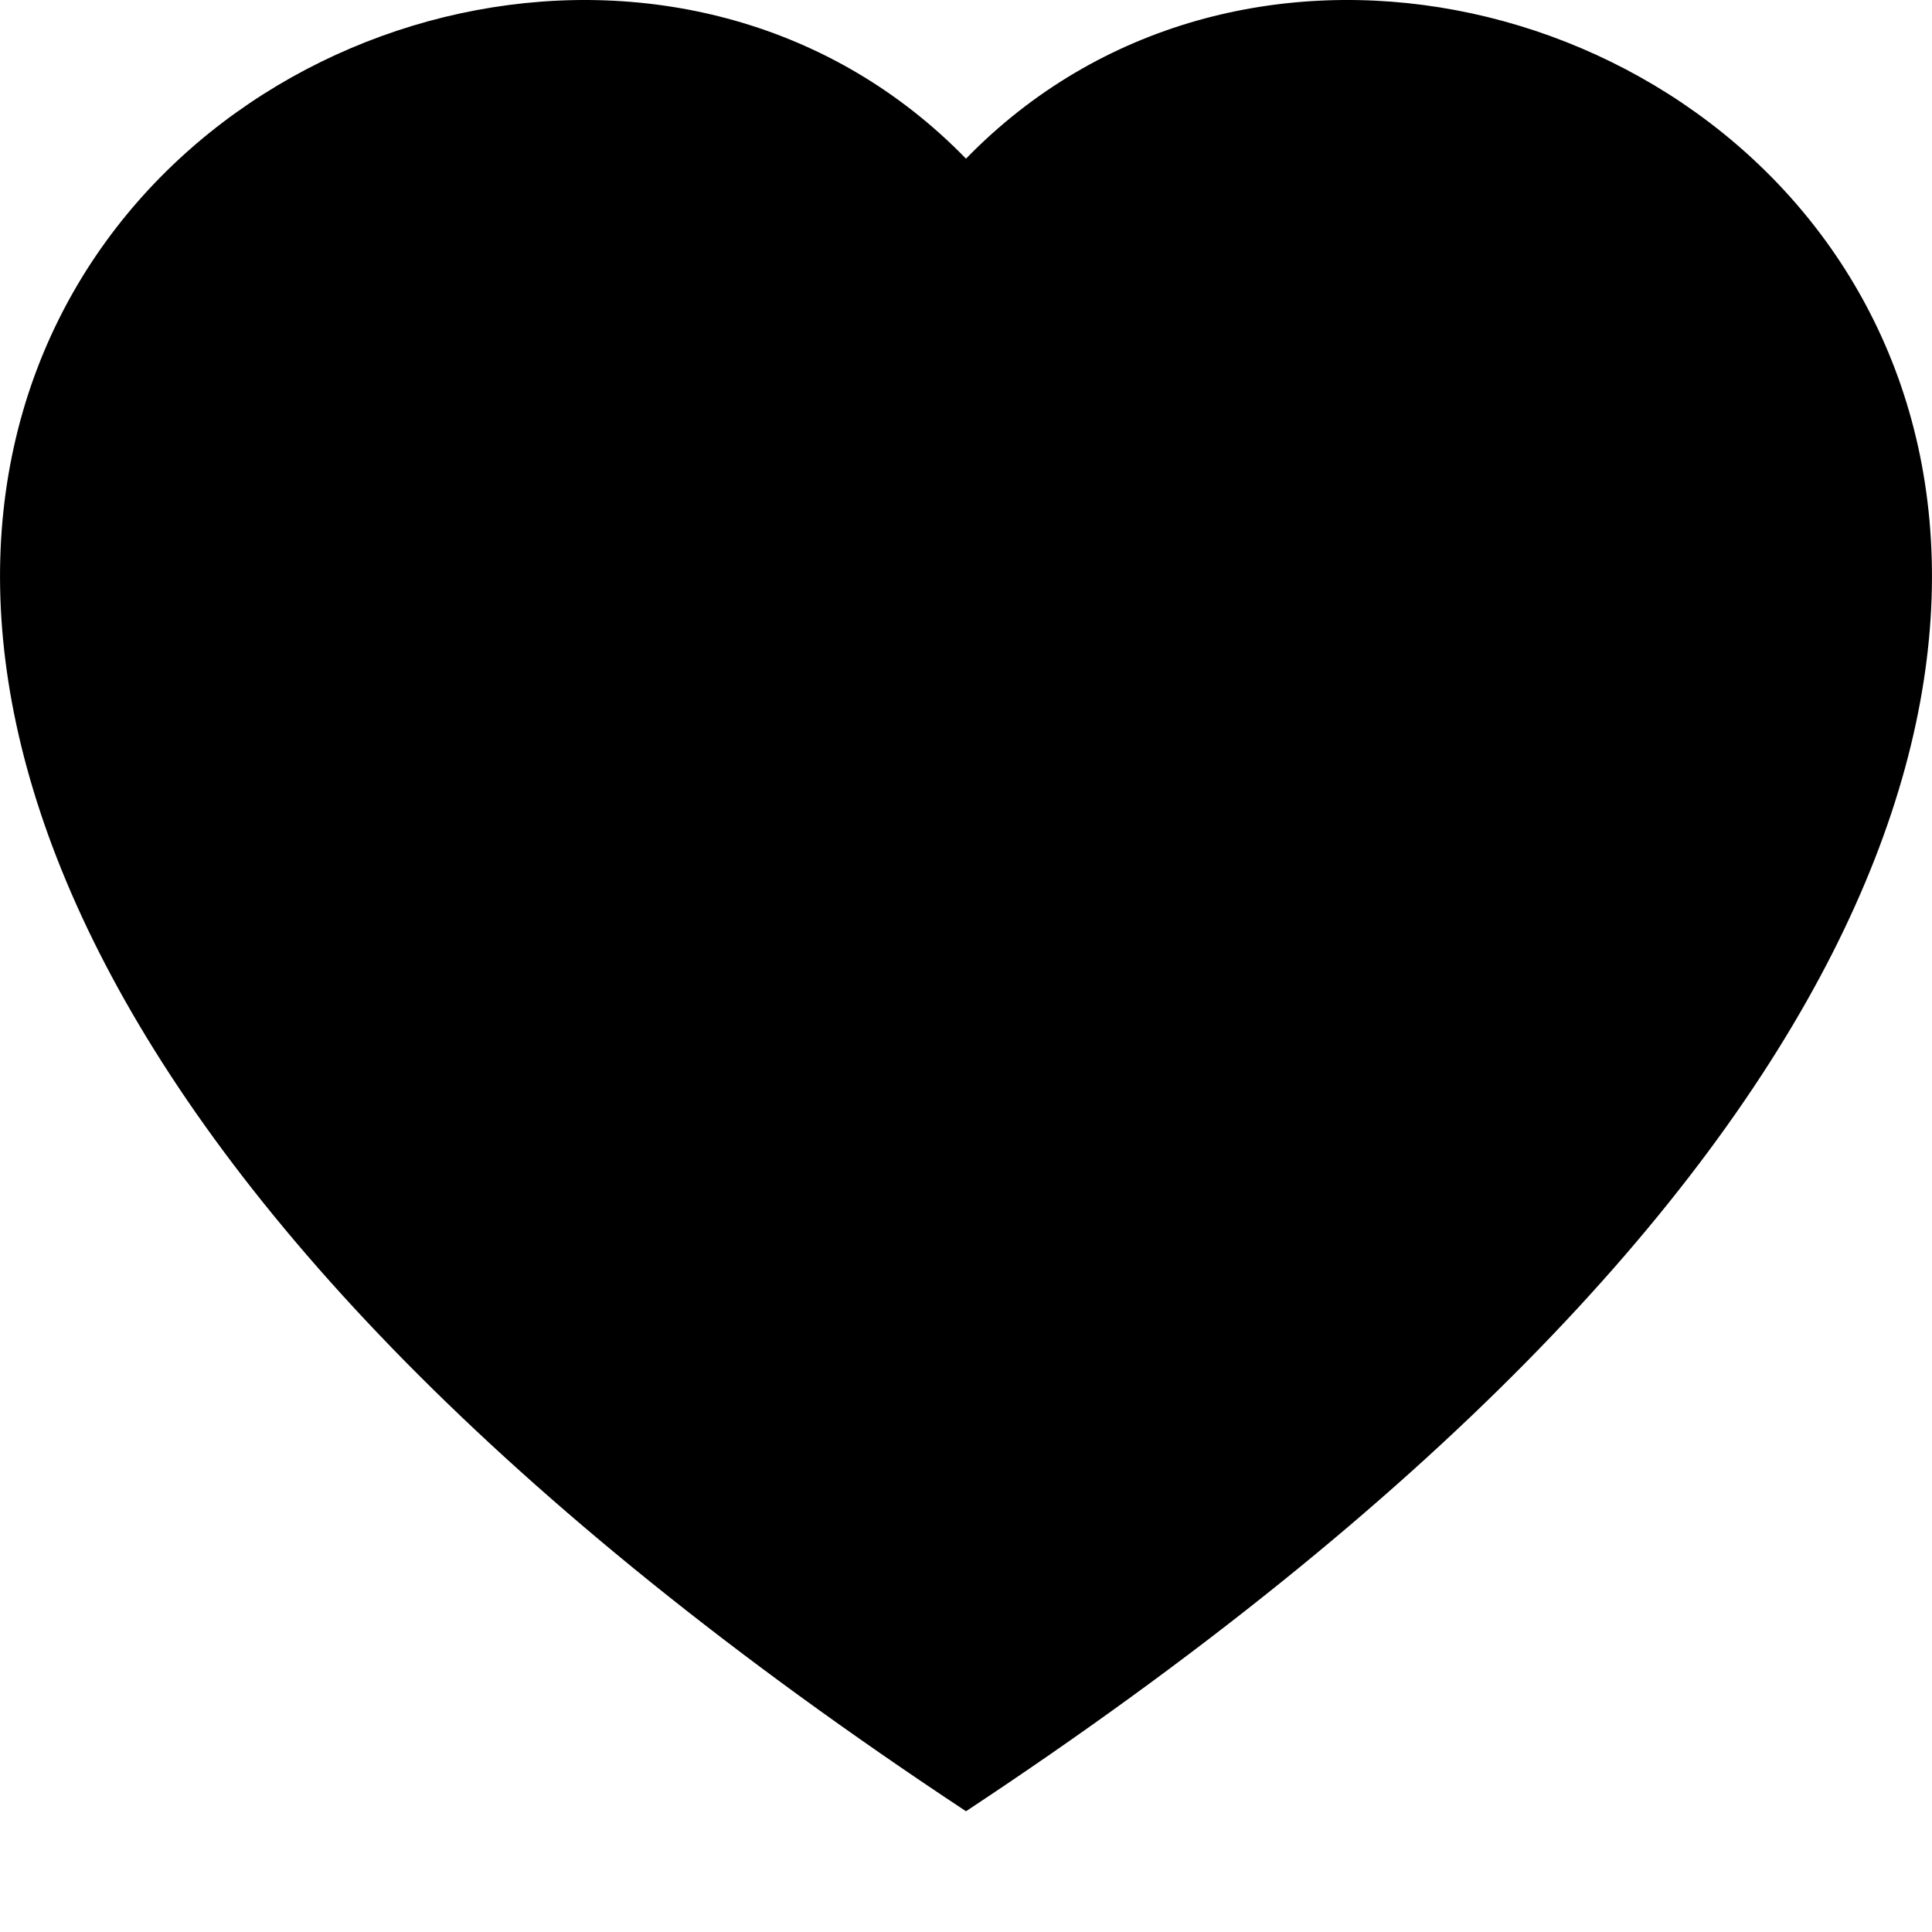
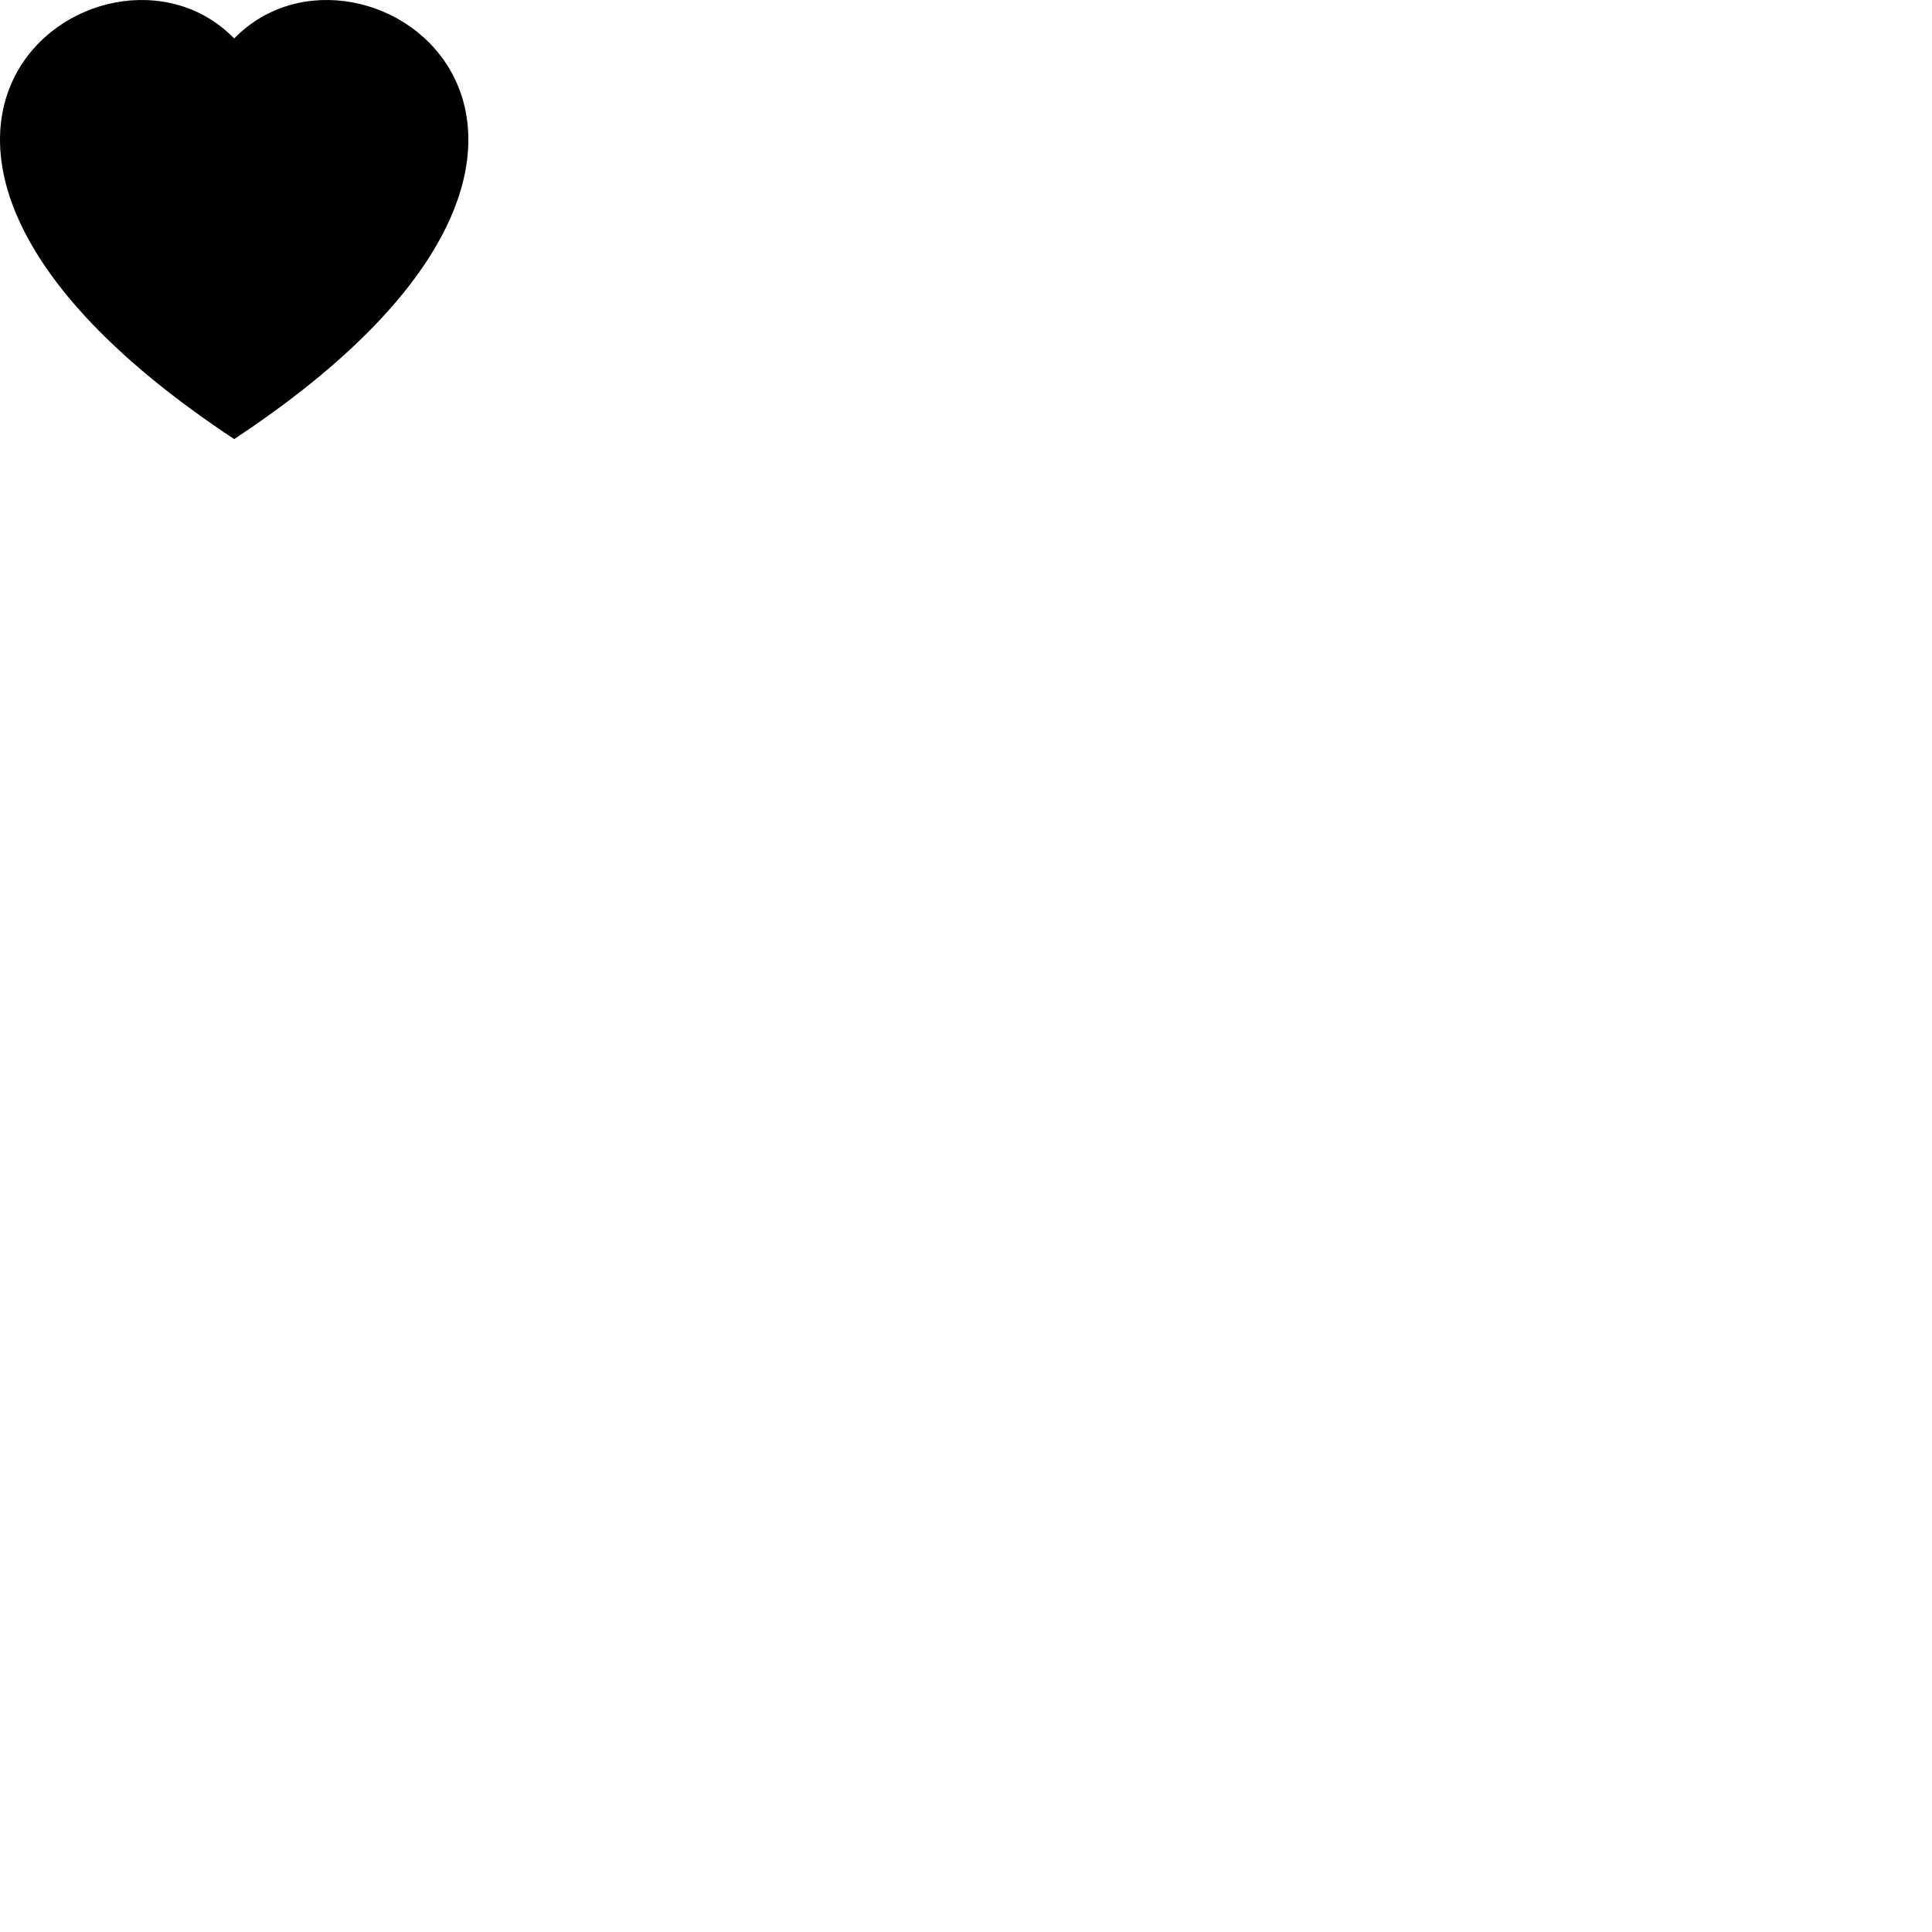
- <svg xmlns="http://www.w3.org/2000/svg" width="16" height="16" fill="currentColor" class="bi bi-heart-fill" viewBox="0 0 16 16">
+ <svg xmlns="http://www.w3.org/2000/svg" width="16" height="16" fill="currentColor" class="bi bi-heart-fill" viewBox="0 0 66 66">
  <path fill-rule="evenodd" d="M8 1.314C12.438-3.248 23.534 4.735 8 15-7.534 4.736 3.562-3.248 8 1.314" />
</svg>
